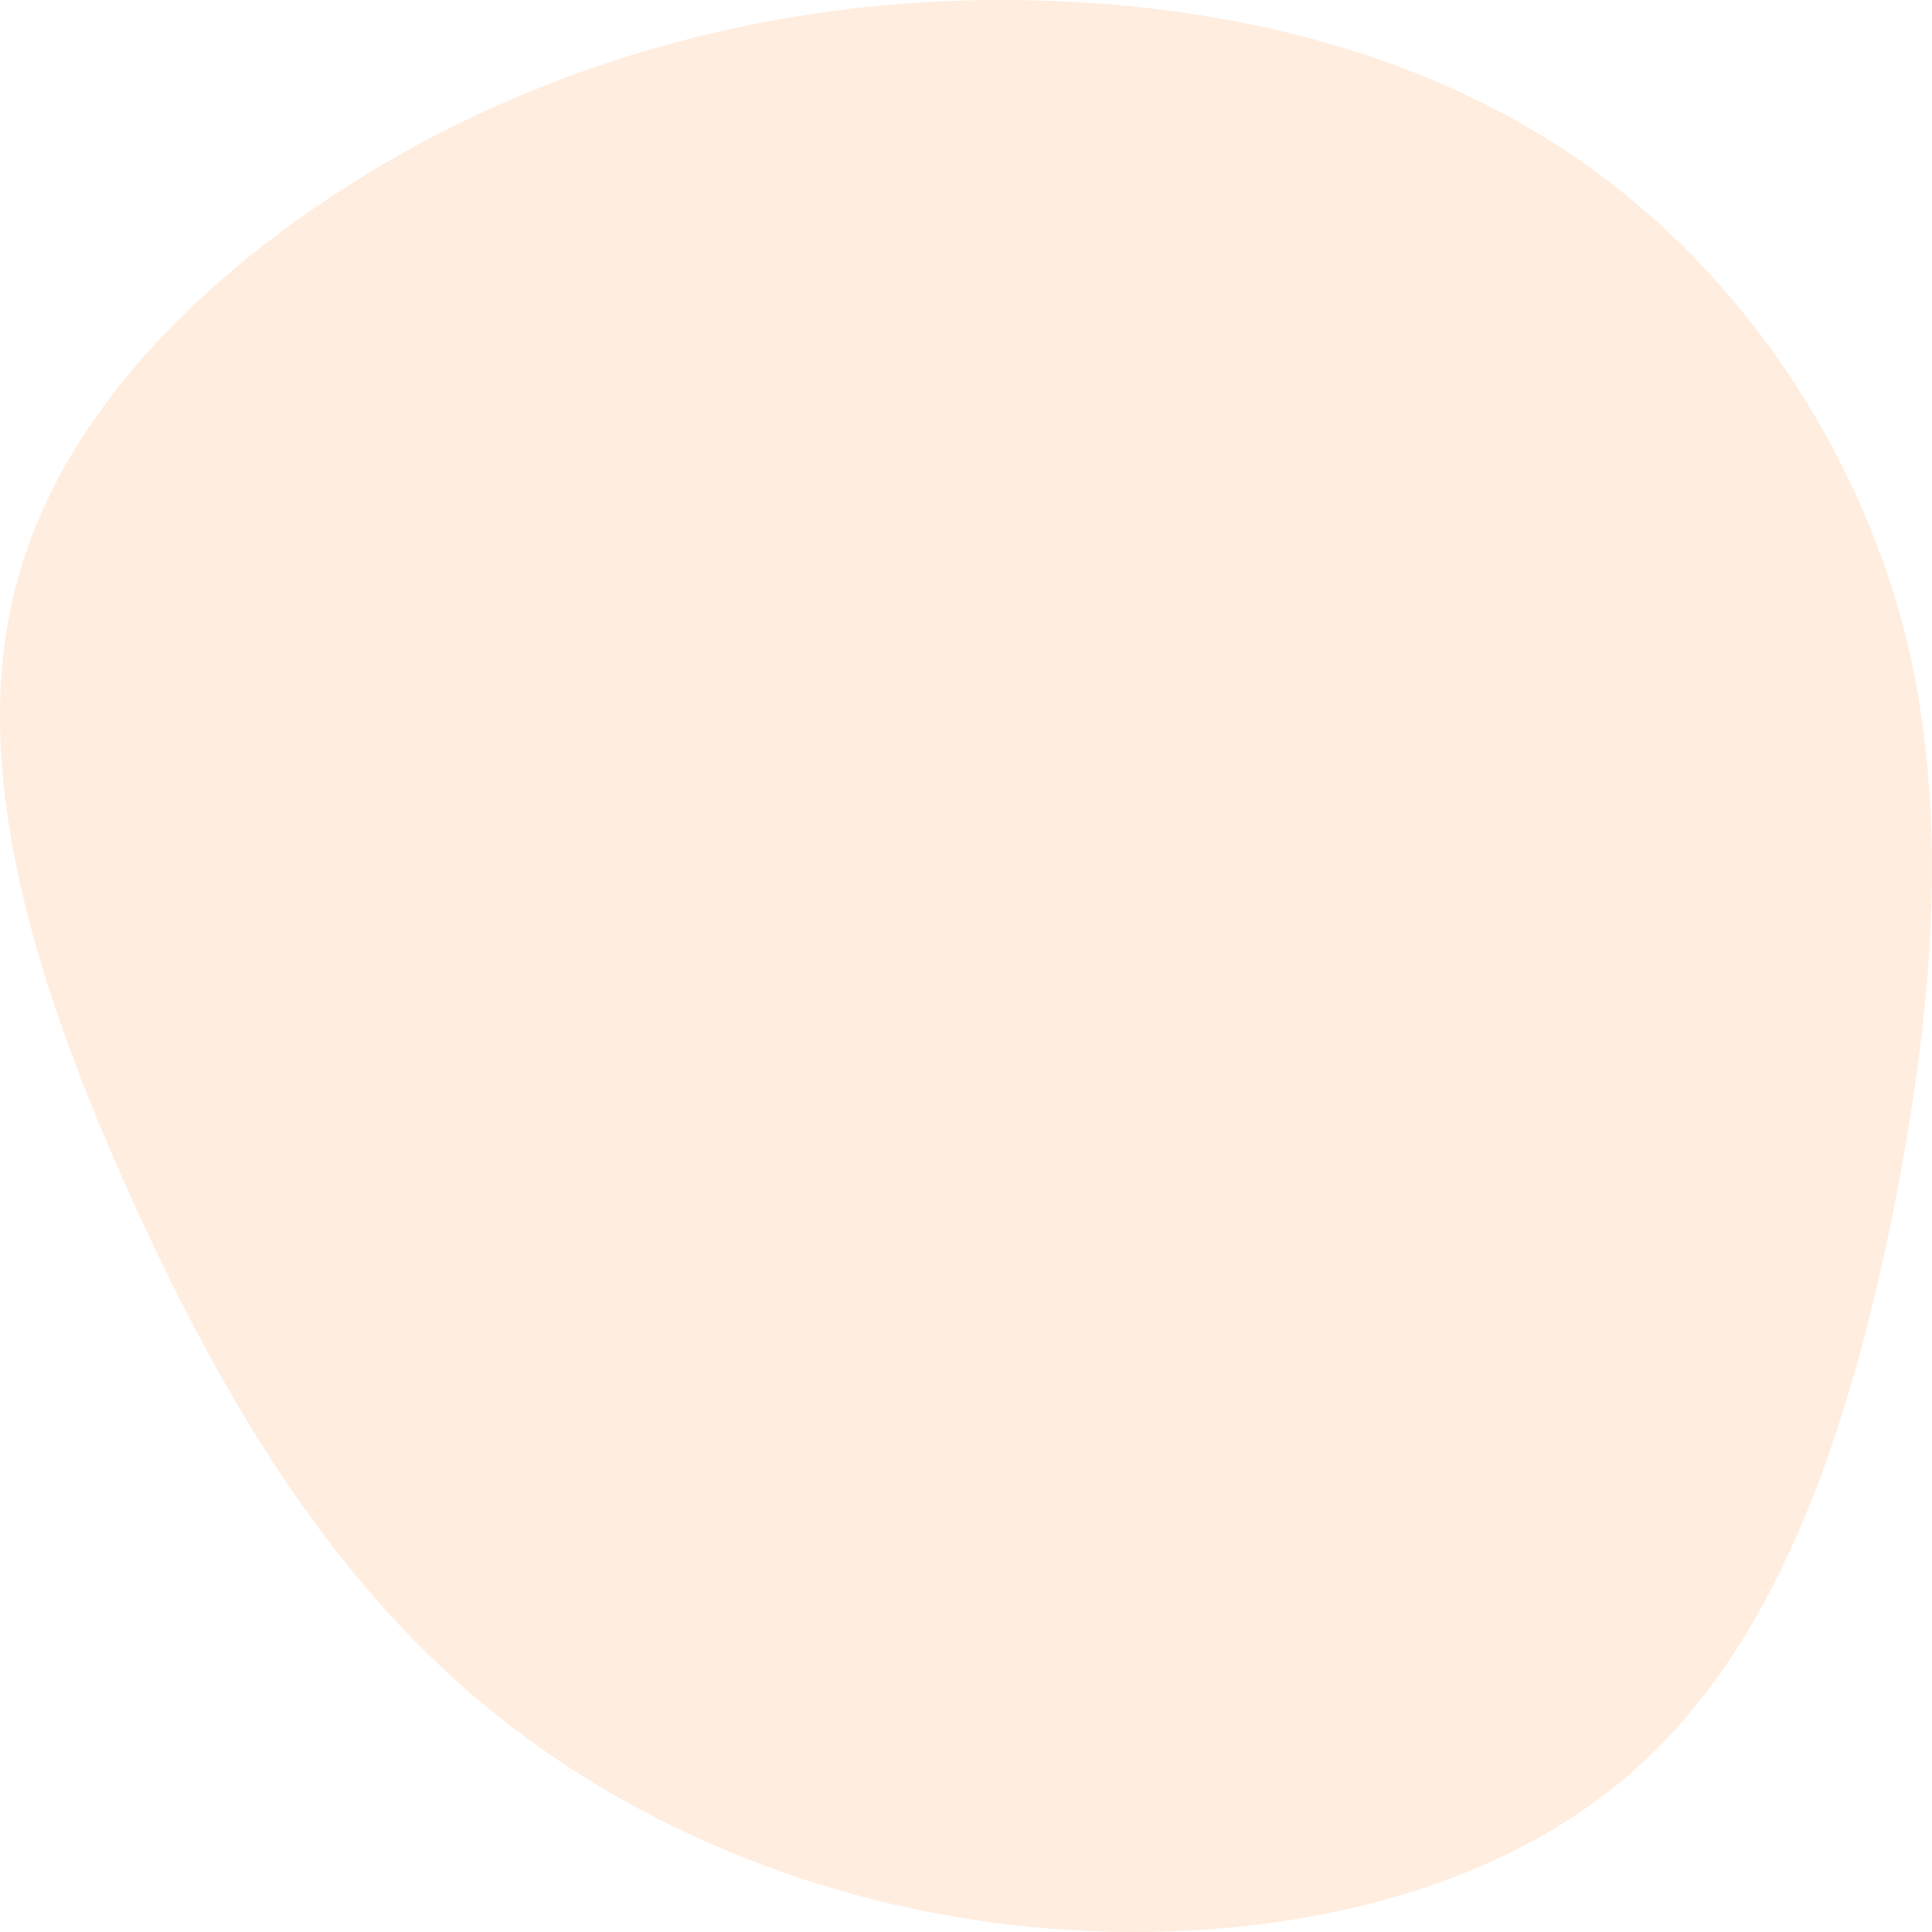
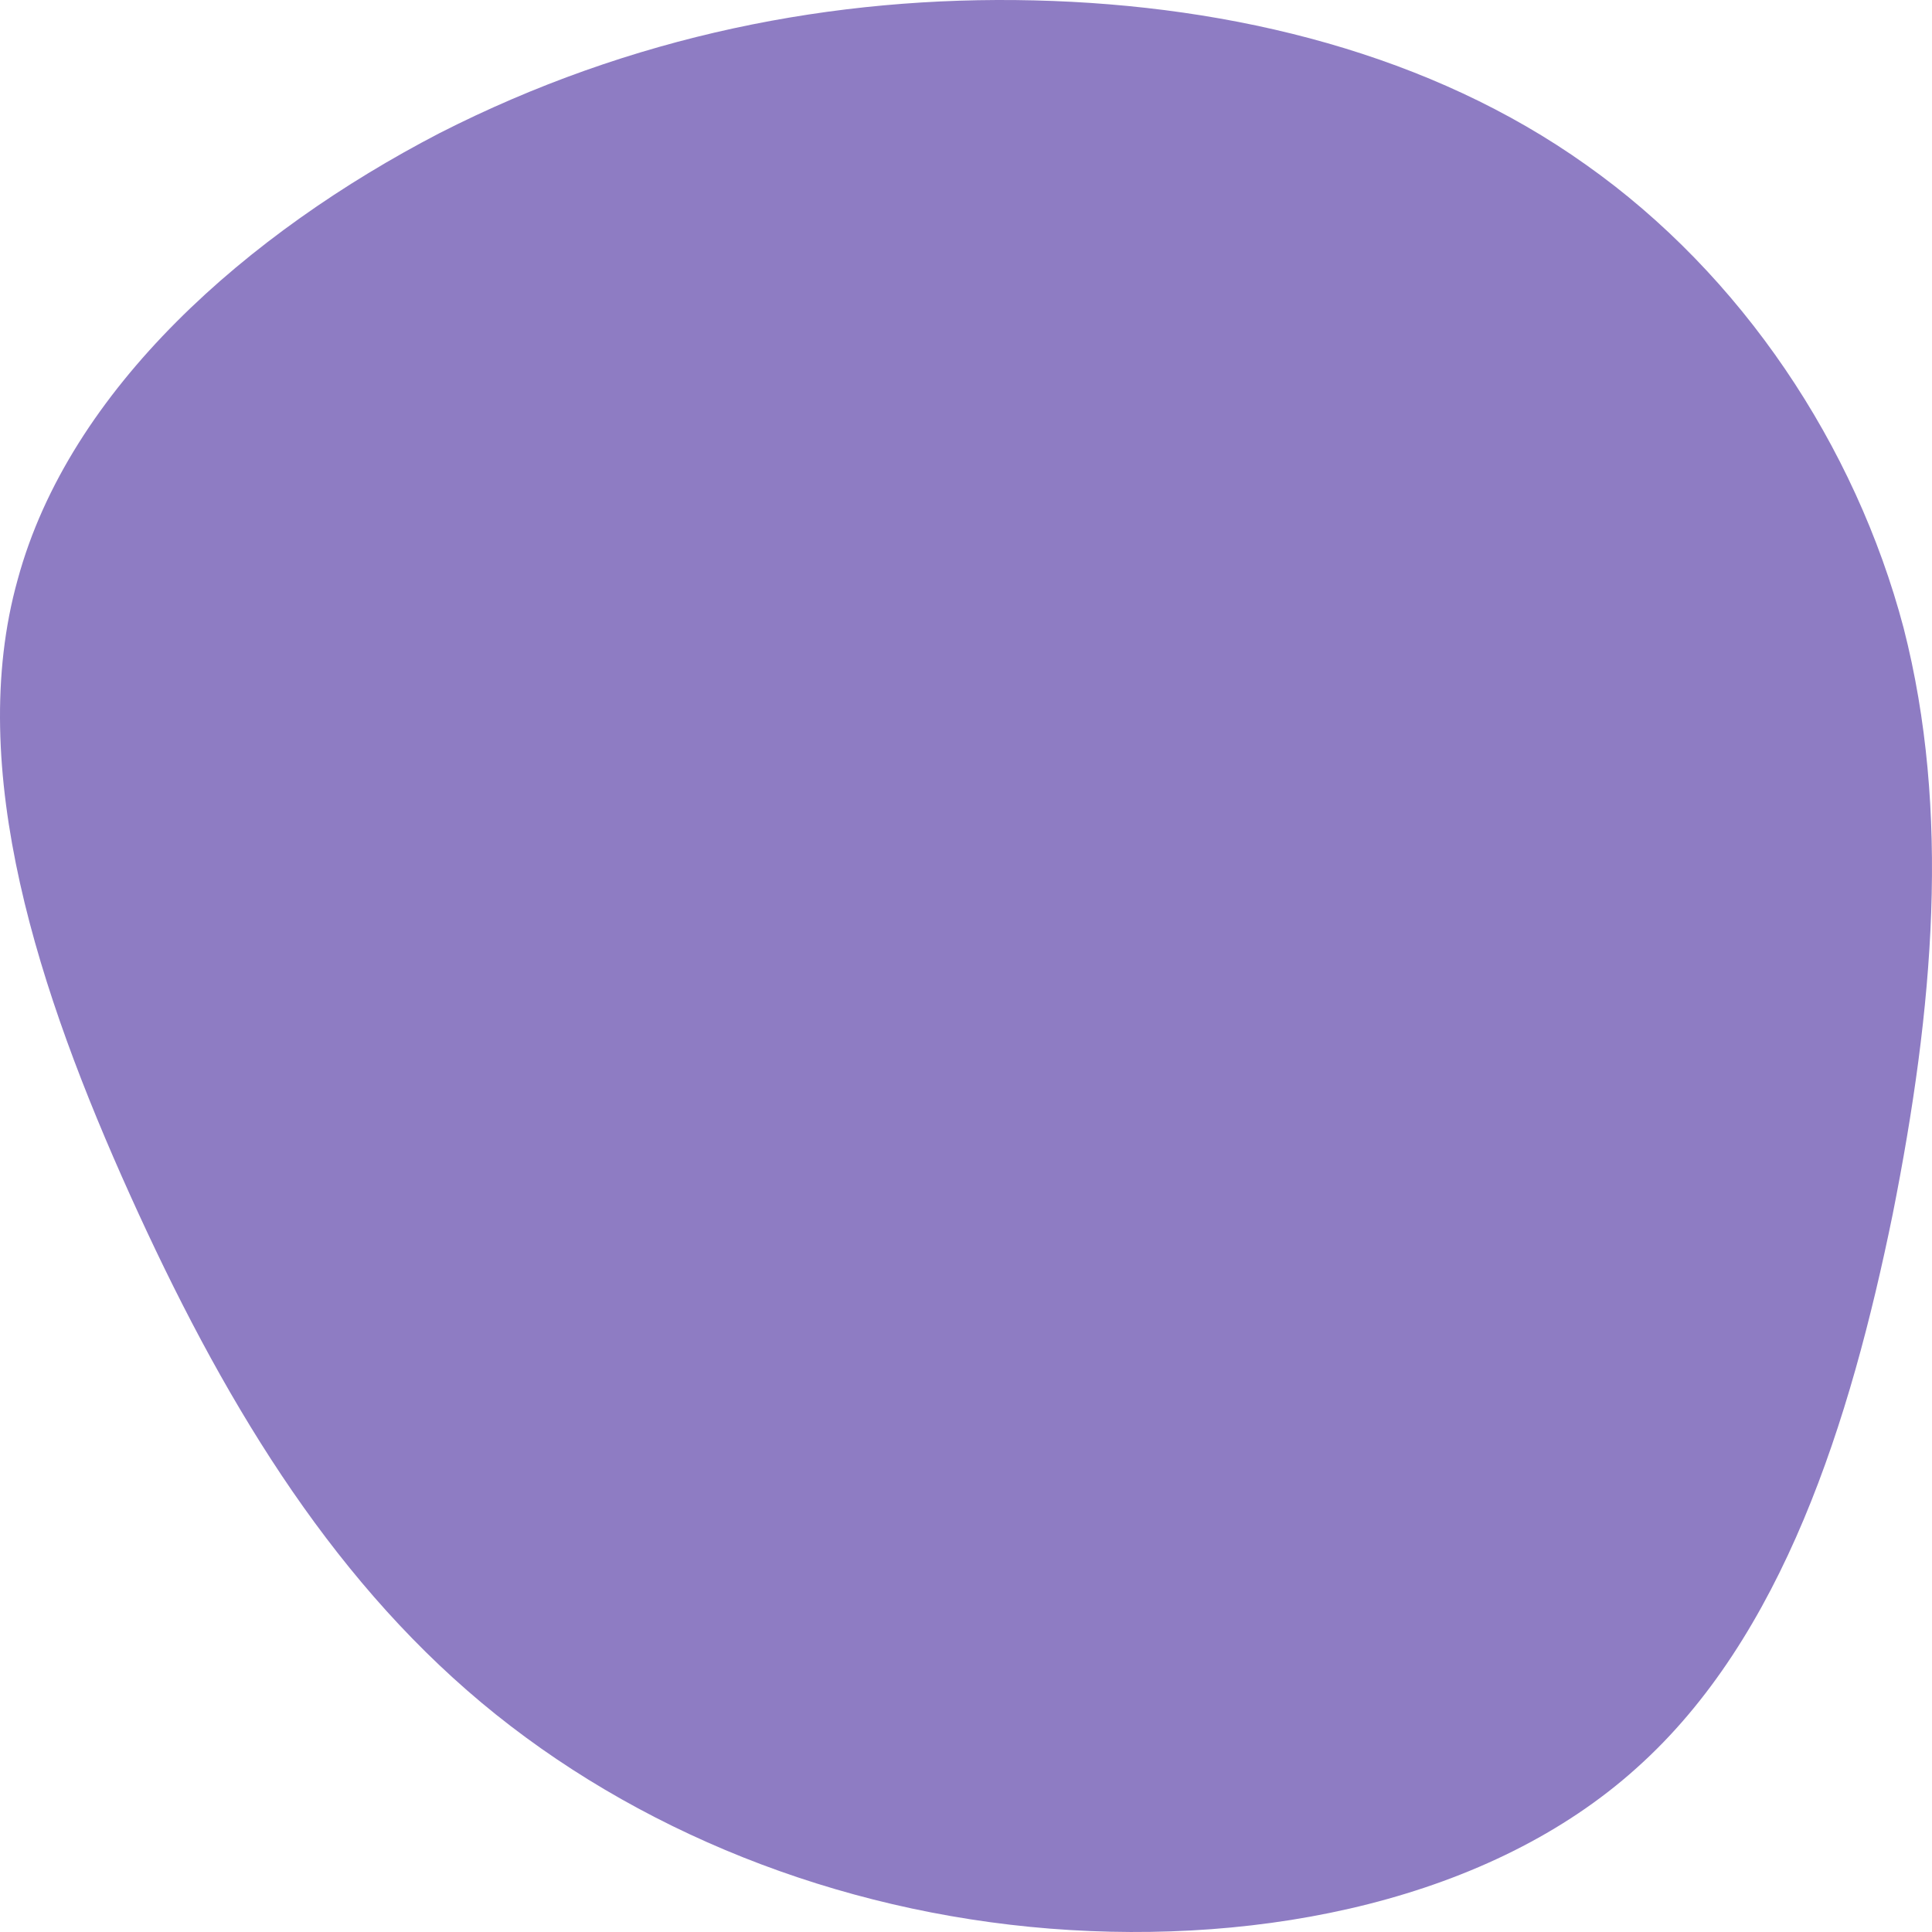
<svg xmlns="http://www.w3.org/2000/svg" width="505" height="505" viewBox="0 0 505 505" fill="none">
-   <path d="M414.573 43.078C455.283 71.834 484.948 116.39 497.571 164.106C509.879 212.137 505.461 263.329 494.731 317.365C483.686 371.401 466.013 427.965 427.827 462.093C389.642 496.537 330.312 508.545 274.454 504.121C218.595 499.697 165.893 478.525 125.814 445.029C85.419 411.217 57.648 364.765 33.979 312.309C10.31 259.853 -9.256 201.077 4.629 151.466C18.2 101.538 64.906 60.774 114.768 34.862C164.946 9.266 217.964 -1.162 270.351 0.102C322.738 1.366 374.178 14.322 414.573 43.078Z" fill="#FFEDDF" />
+   <path d="M414.573 43.078C455.283 71.834 484.948 116.39 497.571 164.106C509.879 212.137 505.461 263.329 494.731 317.365C483.686 371.401 466.013 427.965 427.827 462.093C389.642 496.537 330.312 508.545 274.454 504.121C218.595 499.697 165.893 478.525 125.814 445.029C85.419 411.217 57.648 364.765 33.979 312.309C10.31 259.853 -9.256 201.077 4.629 151.466C18.2 101.538 64.906 60.774 114.768 34.862C164.946 9.266 217.964 -1.162 270.351 0.102C322.738 1.366 374.178 14.322 414.573 43.078Z" fill="#8E7CC3" />
</svg>
